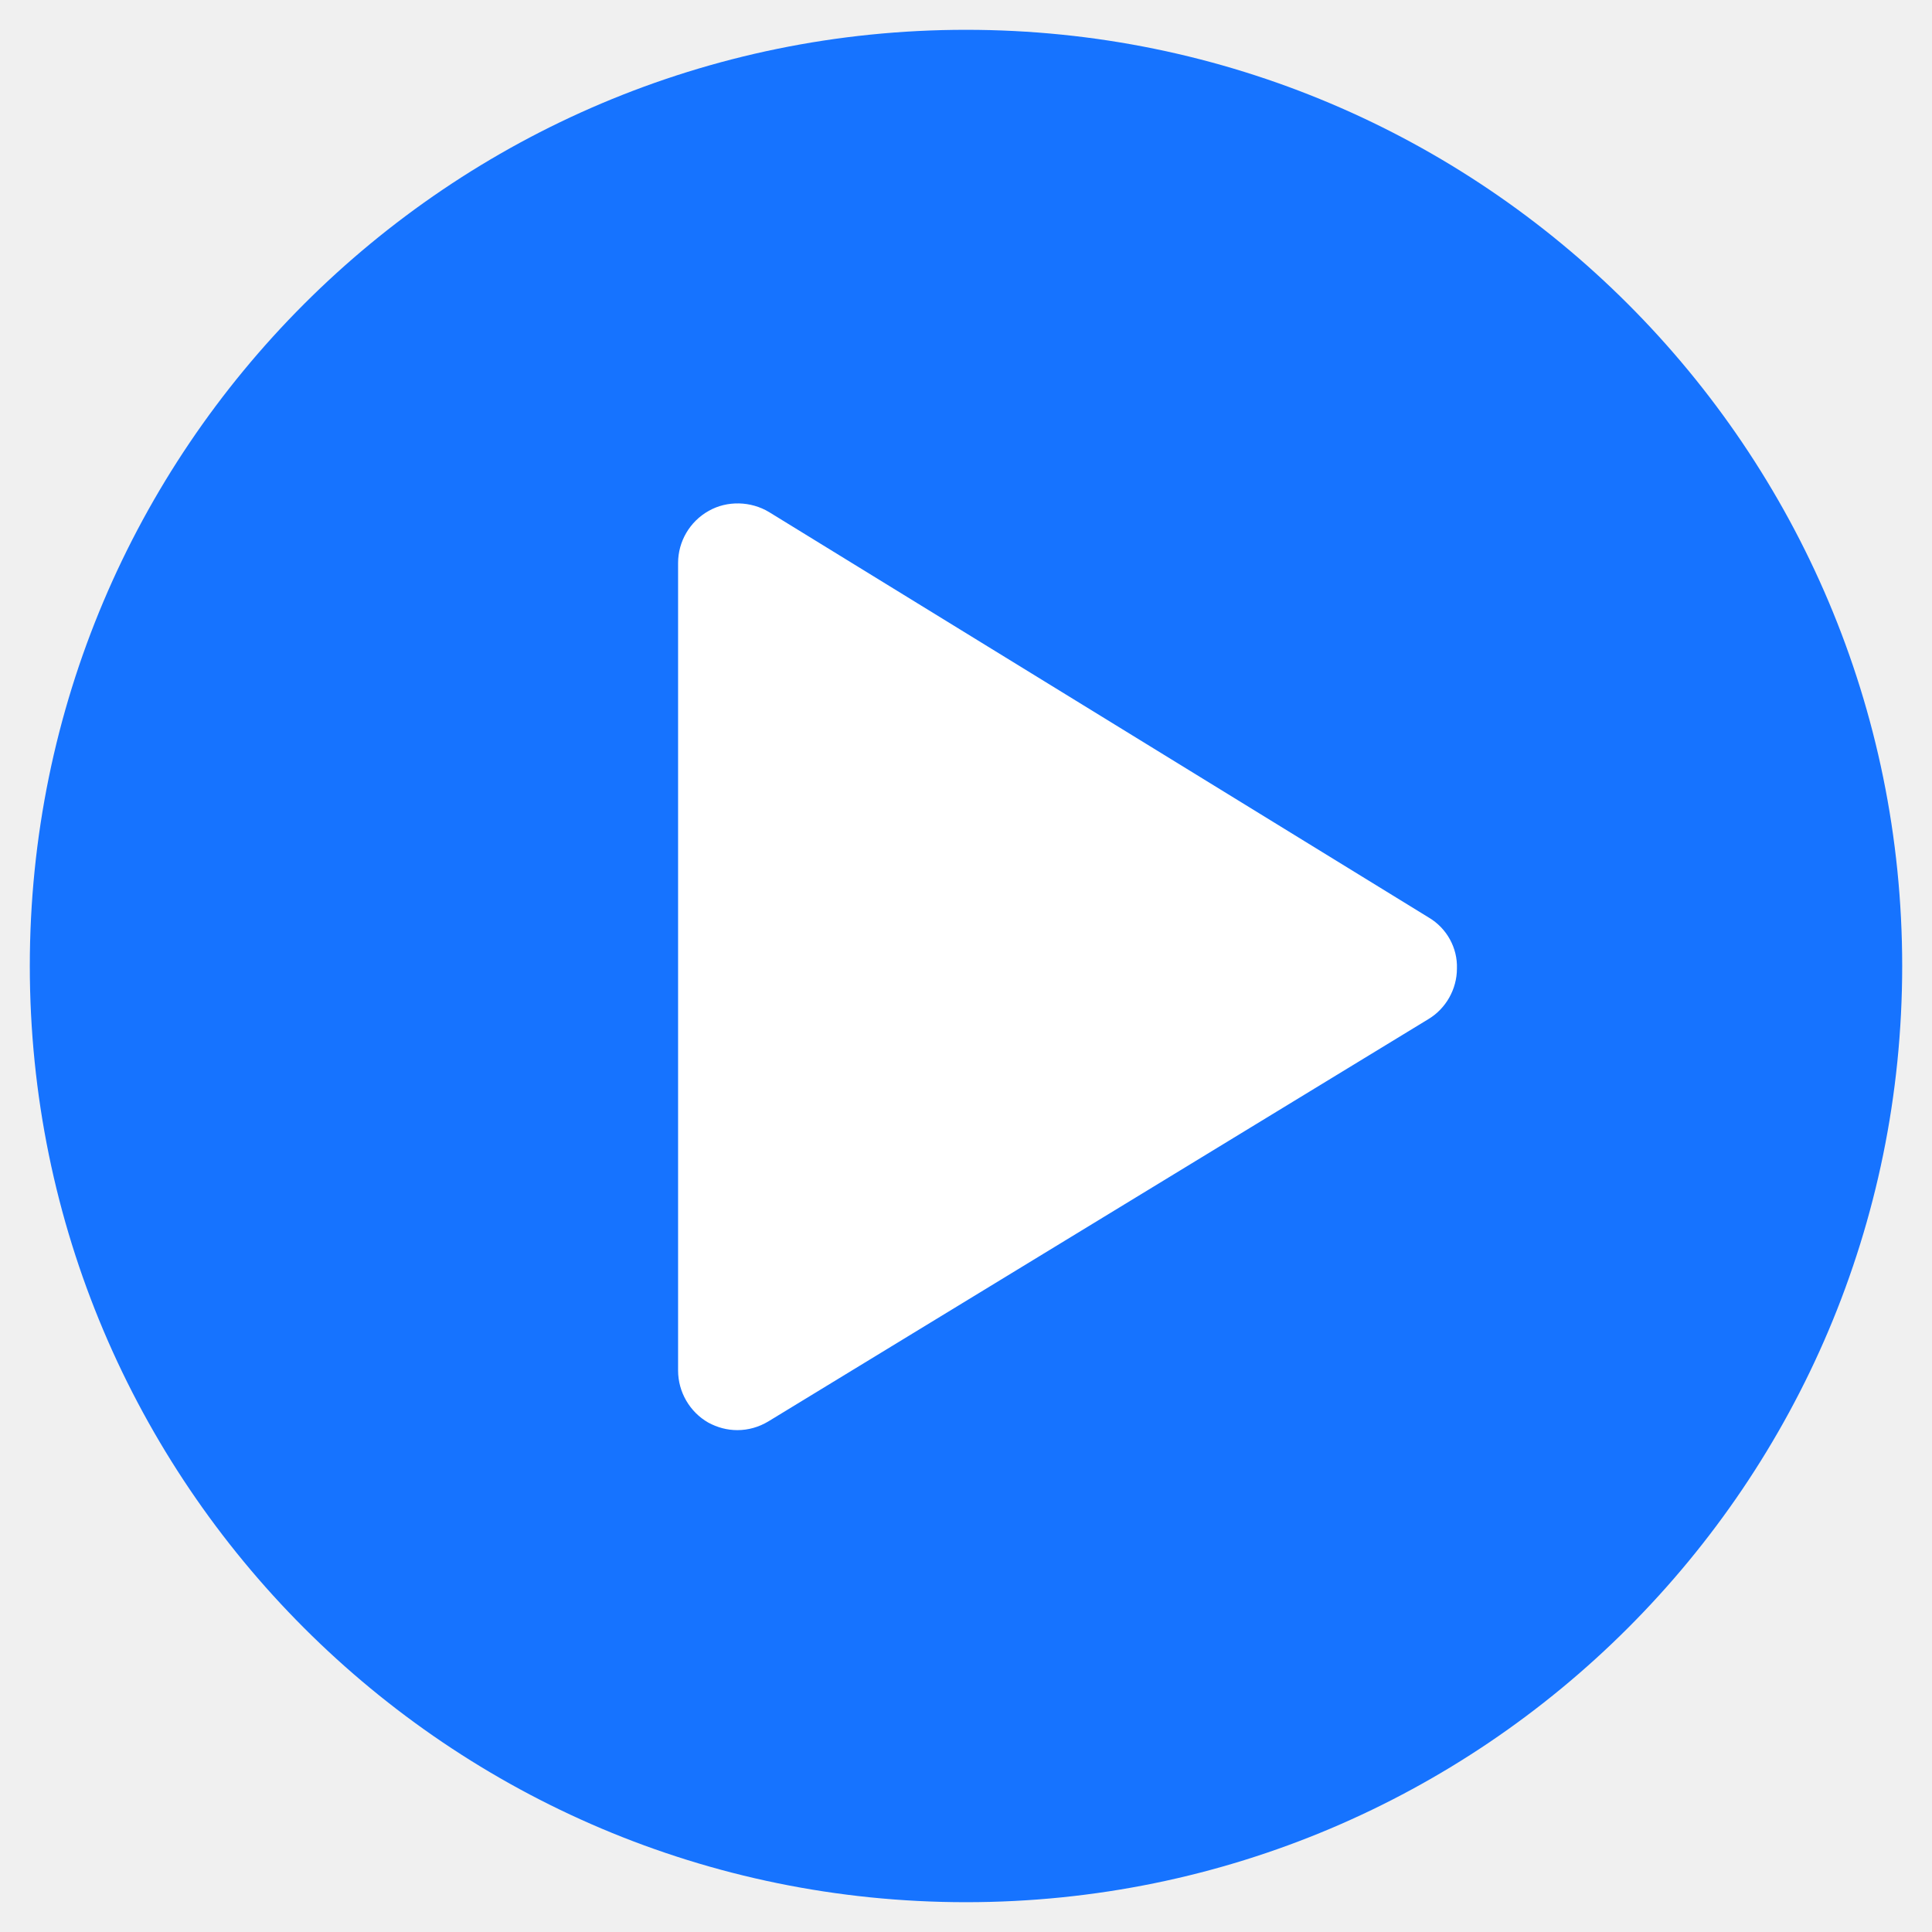
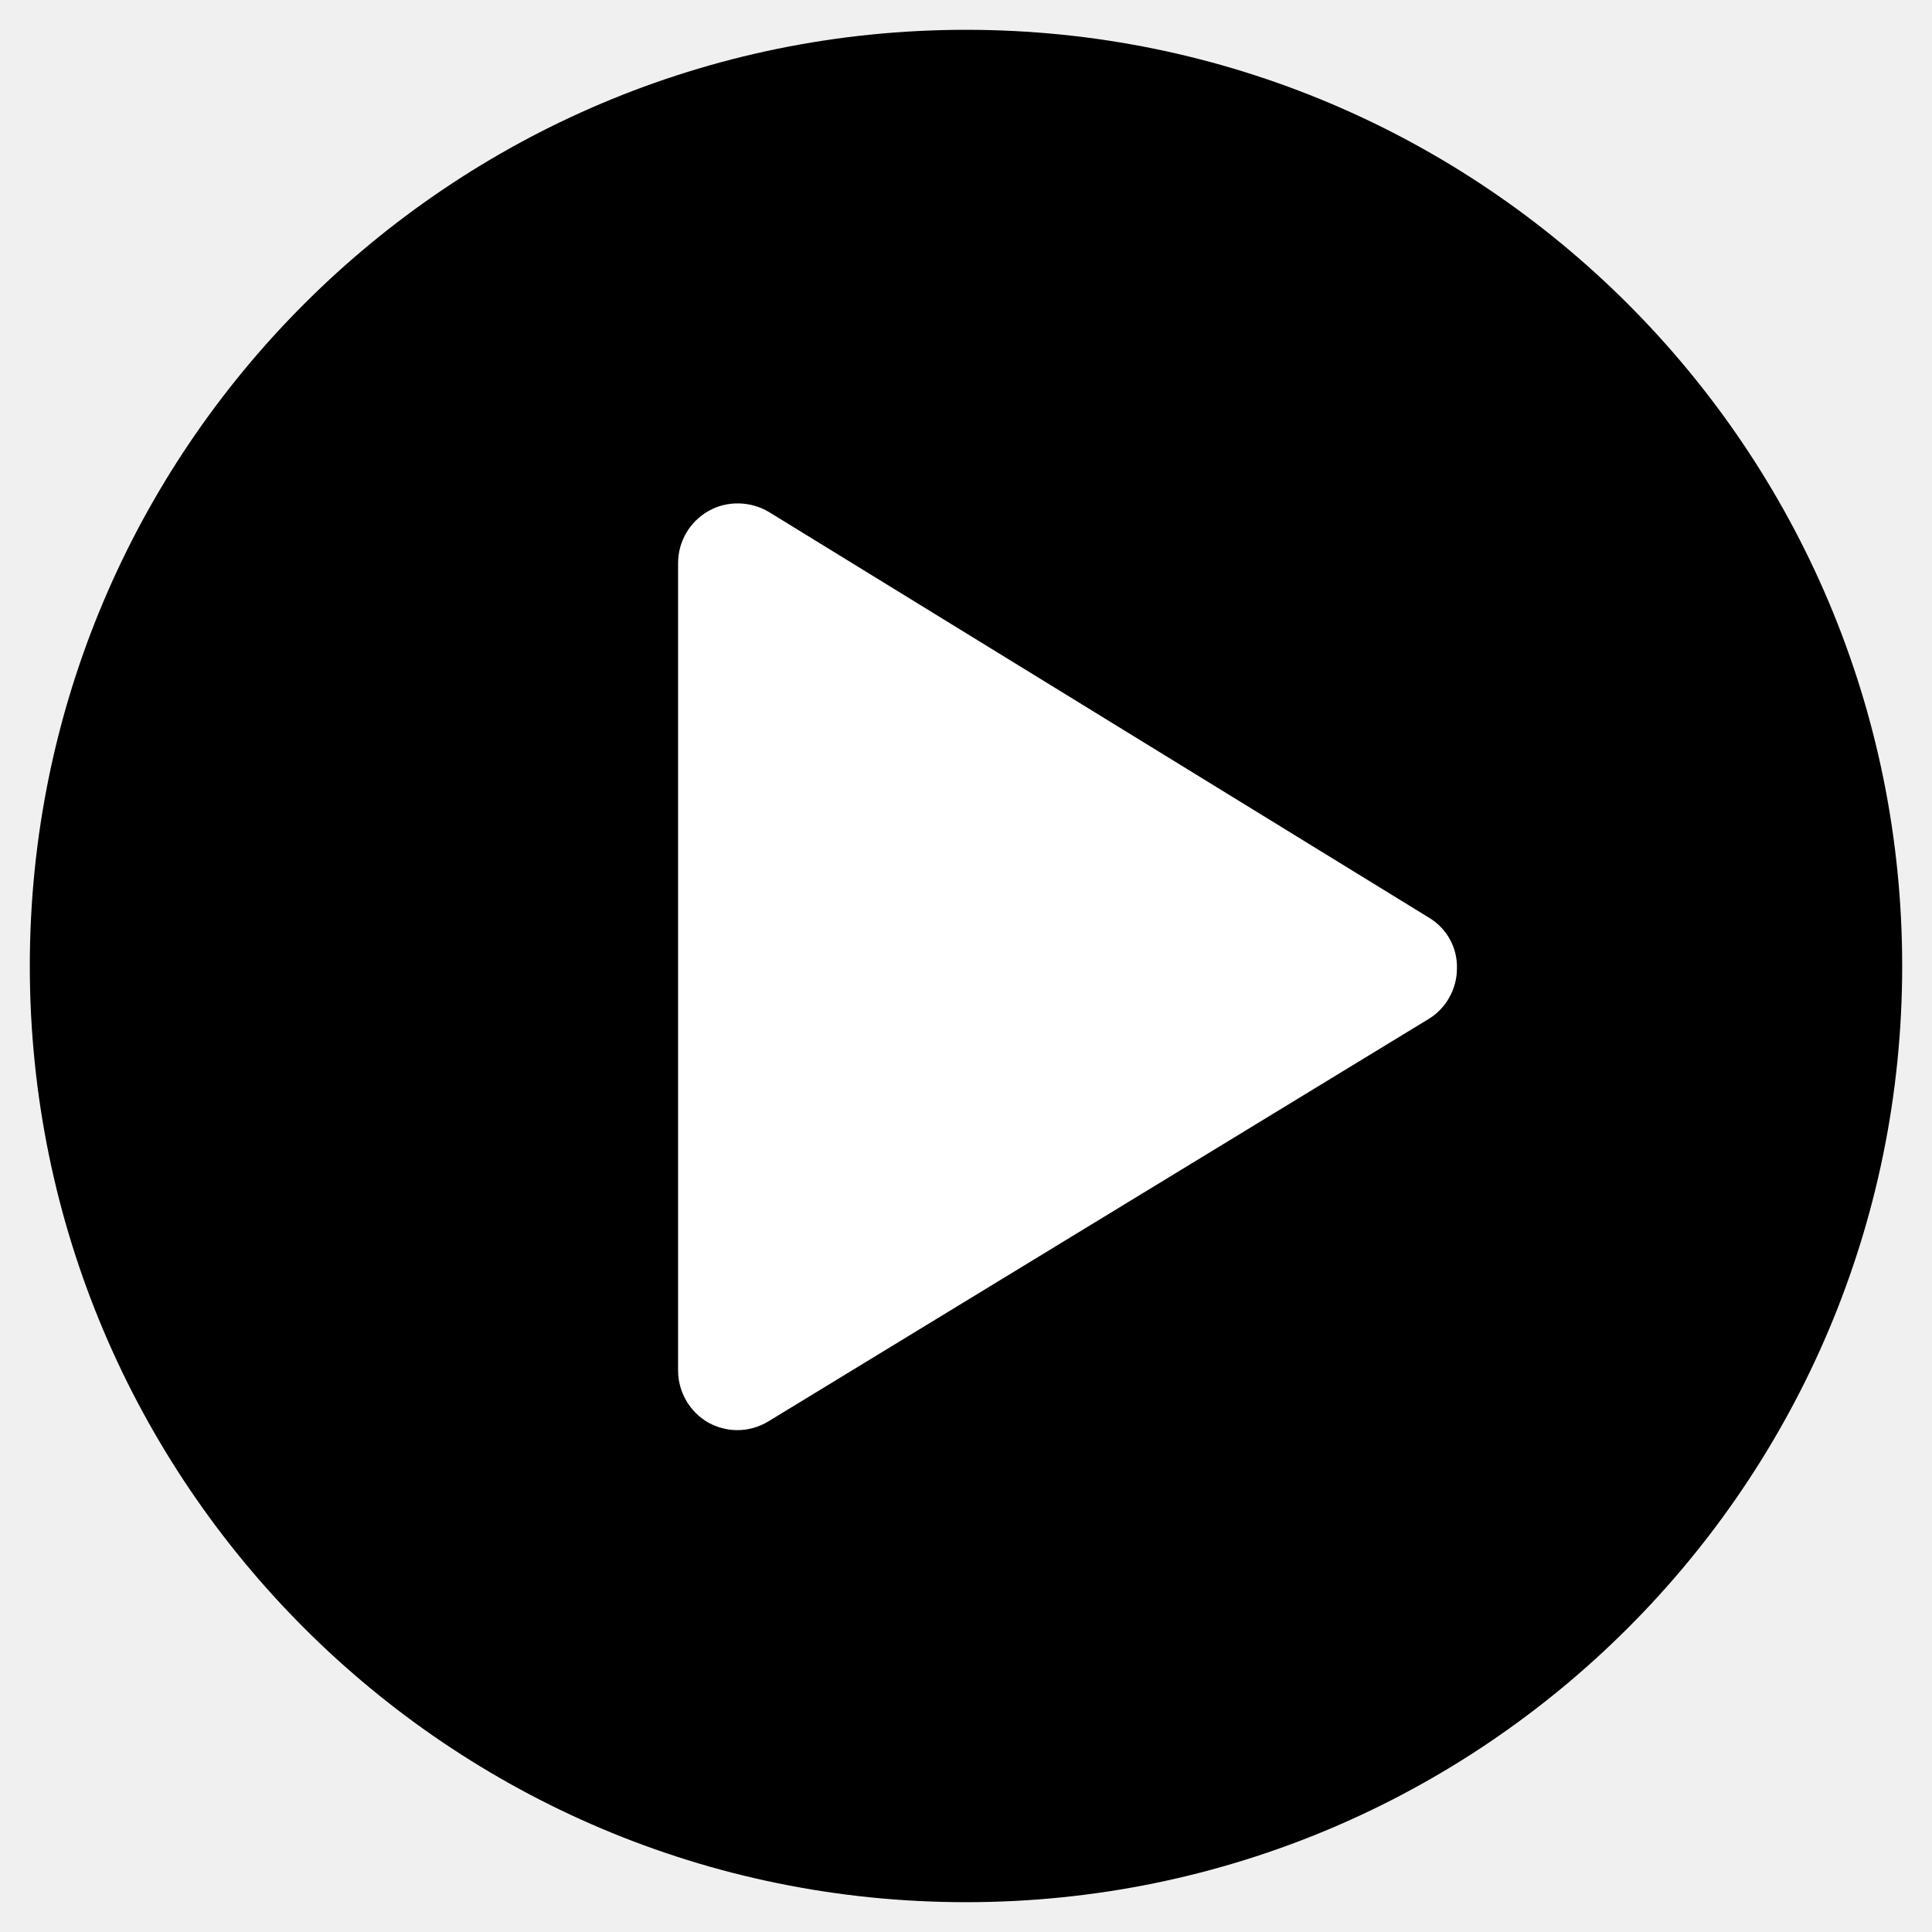
<svg xmlns="http://www.w3.org/2000/svg" width="512" height="512" viewBox="0 0 512 512">
-   <path fill="#1673FF" d="M504.1,256C504.1,119,393,7.9,256,7.9C119,7.9,7.9,119,7.9,256C7.9,393,119,504.1,256,504.1C393,504.1,504.1,393,504.1,256z" />
+   <path fill="#000000" d="M504.1,256C504.1,119,393,7.9,256,7.9C119,7.9,7.9,119,7.9,256C7.9,393,119,504.1,256,504.1C393,504.1,504.1,393,504.1,256z" />
  <path fill="#FFF" d="M378.7,243.2L203.8,135.7c-4.8-2.9-11.1-3.1-16-0.3c-5,2.8-8.1,8.1-8.1,13.8v214c0,5.7,3.1,11,8,13.8c2.4,1.3,5,2,7.7,2c2.9,0,5.7-0.8,8.2-2.3l174.9-106.6c4.7-2.8,7.6-8,7.6-13.4C386.3,251.2,383.4,246,378.7,243.2z" />
</svg>
